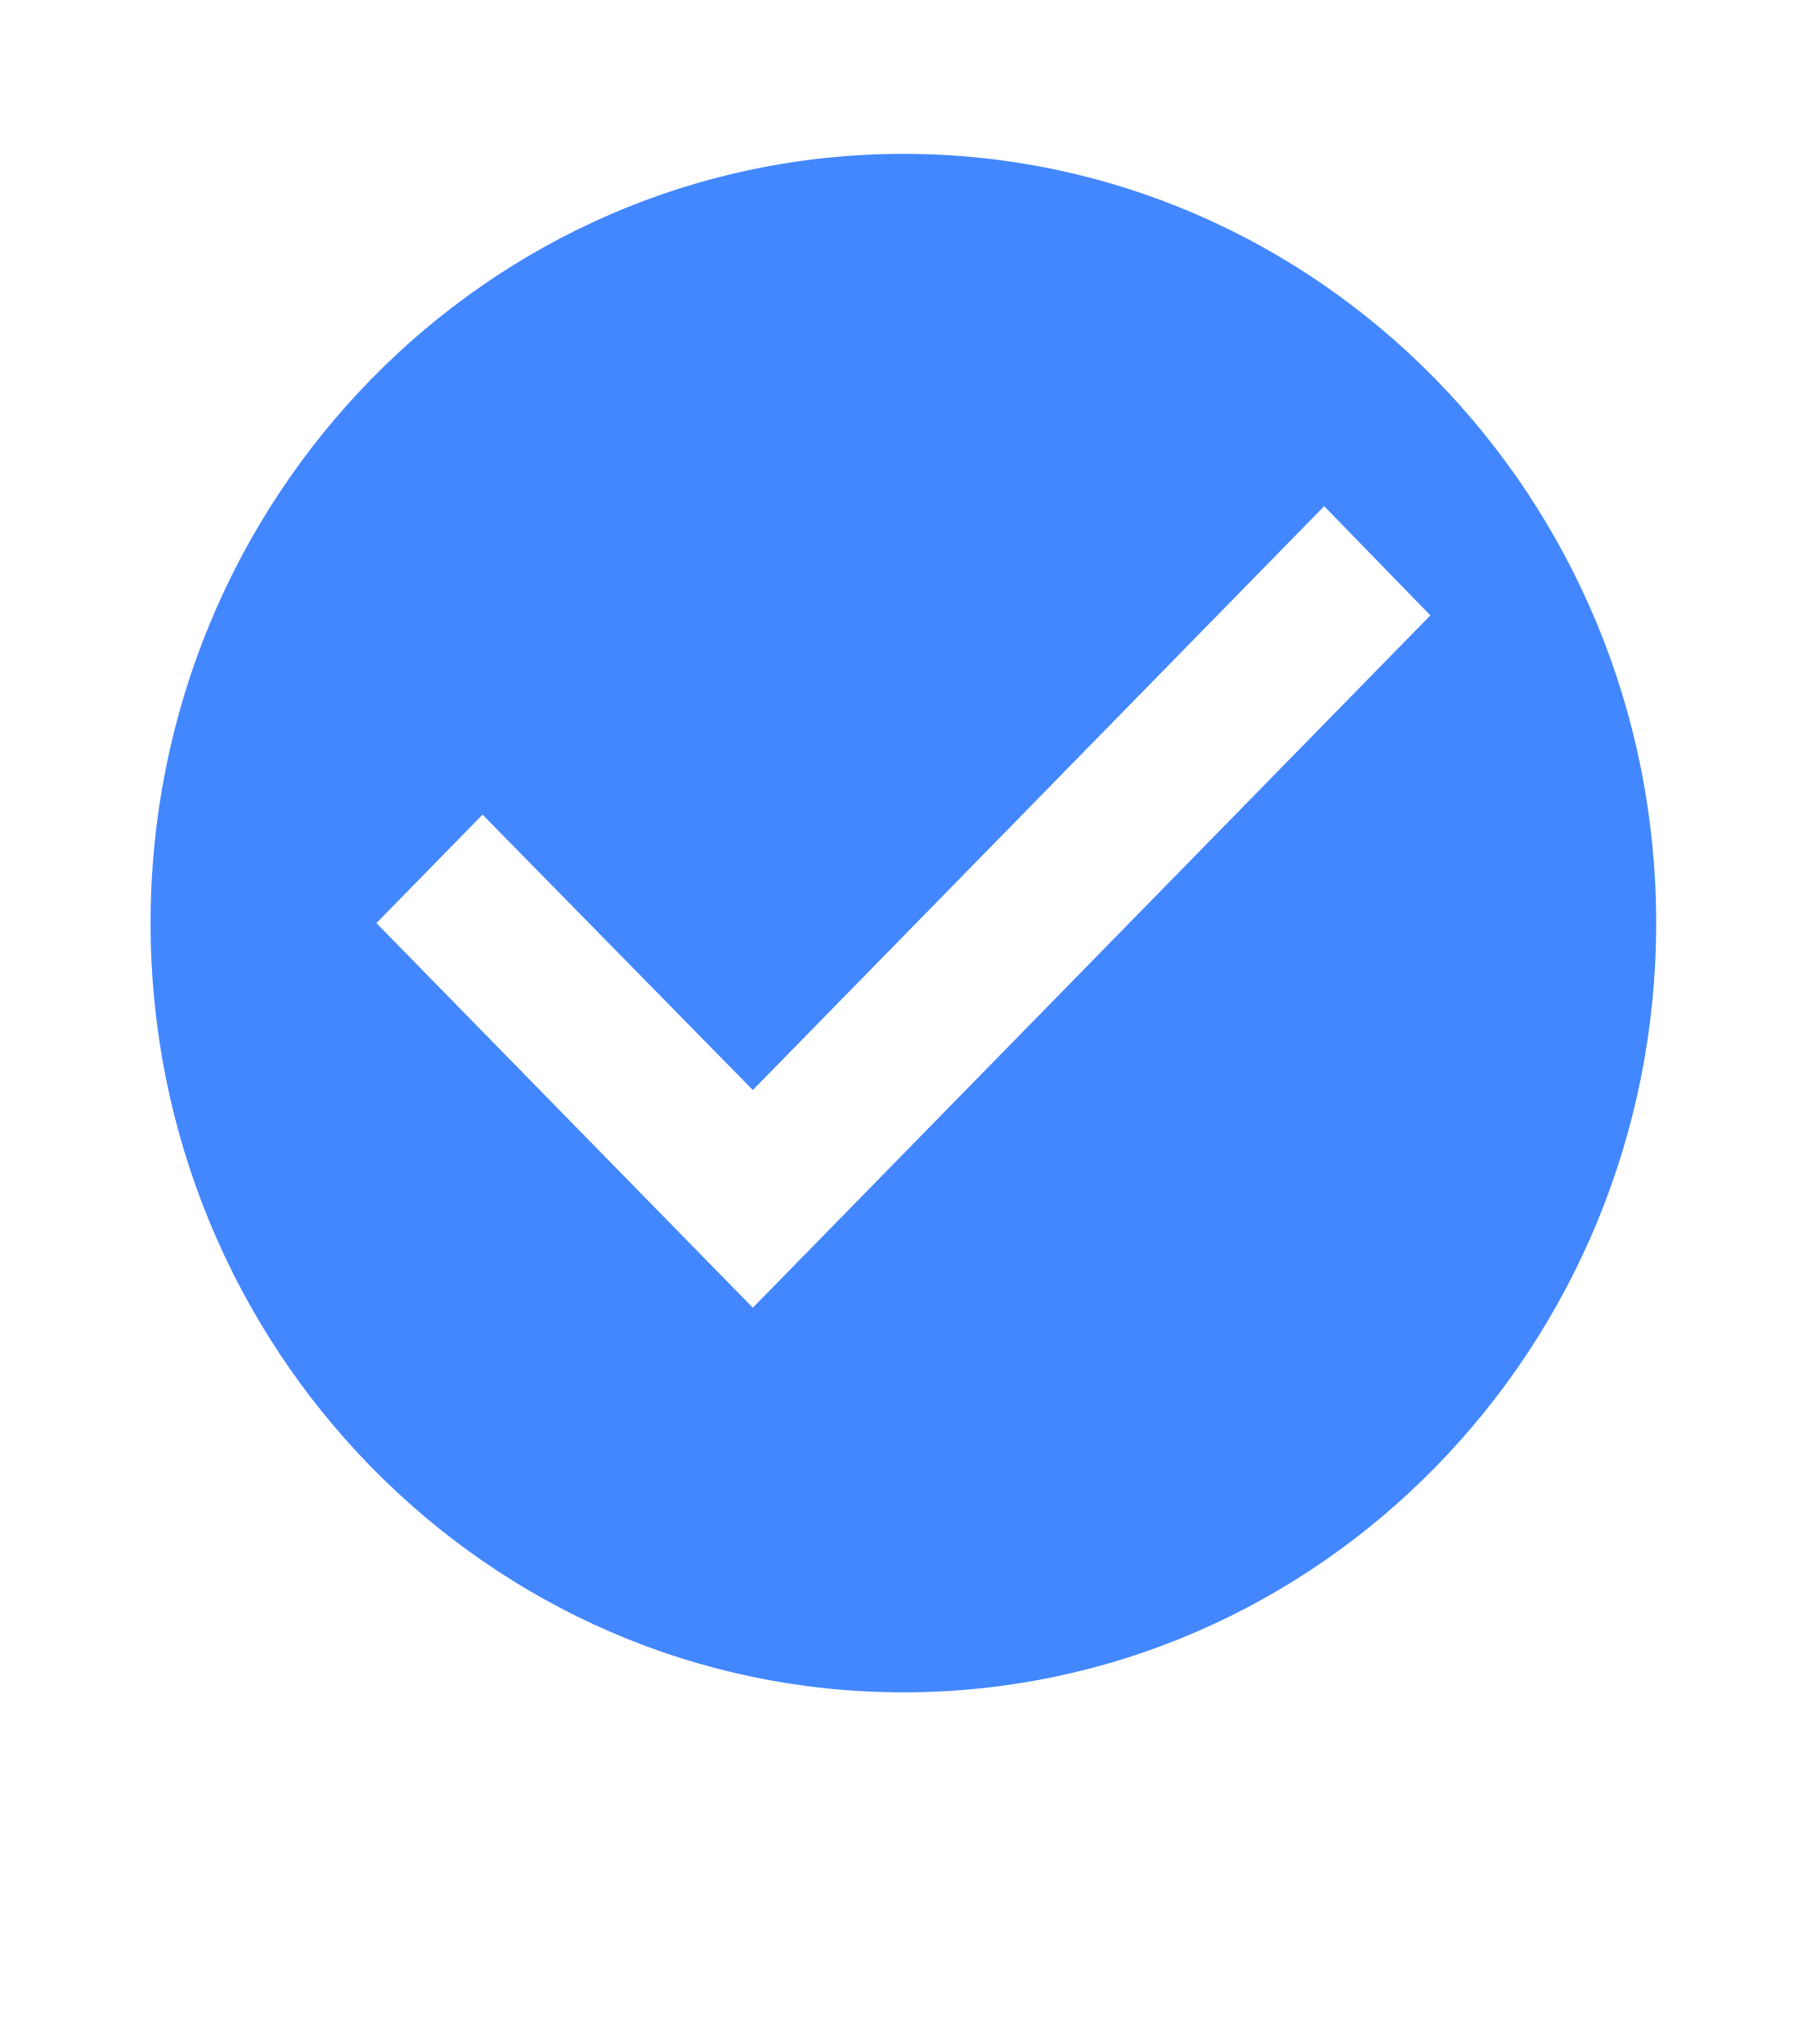
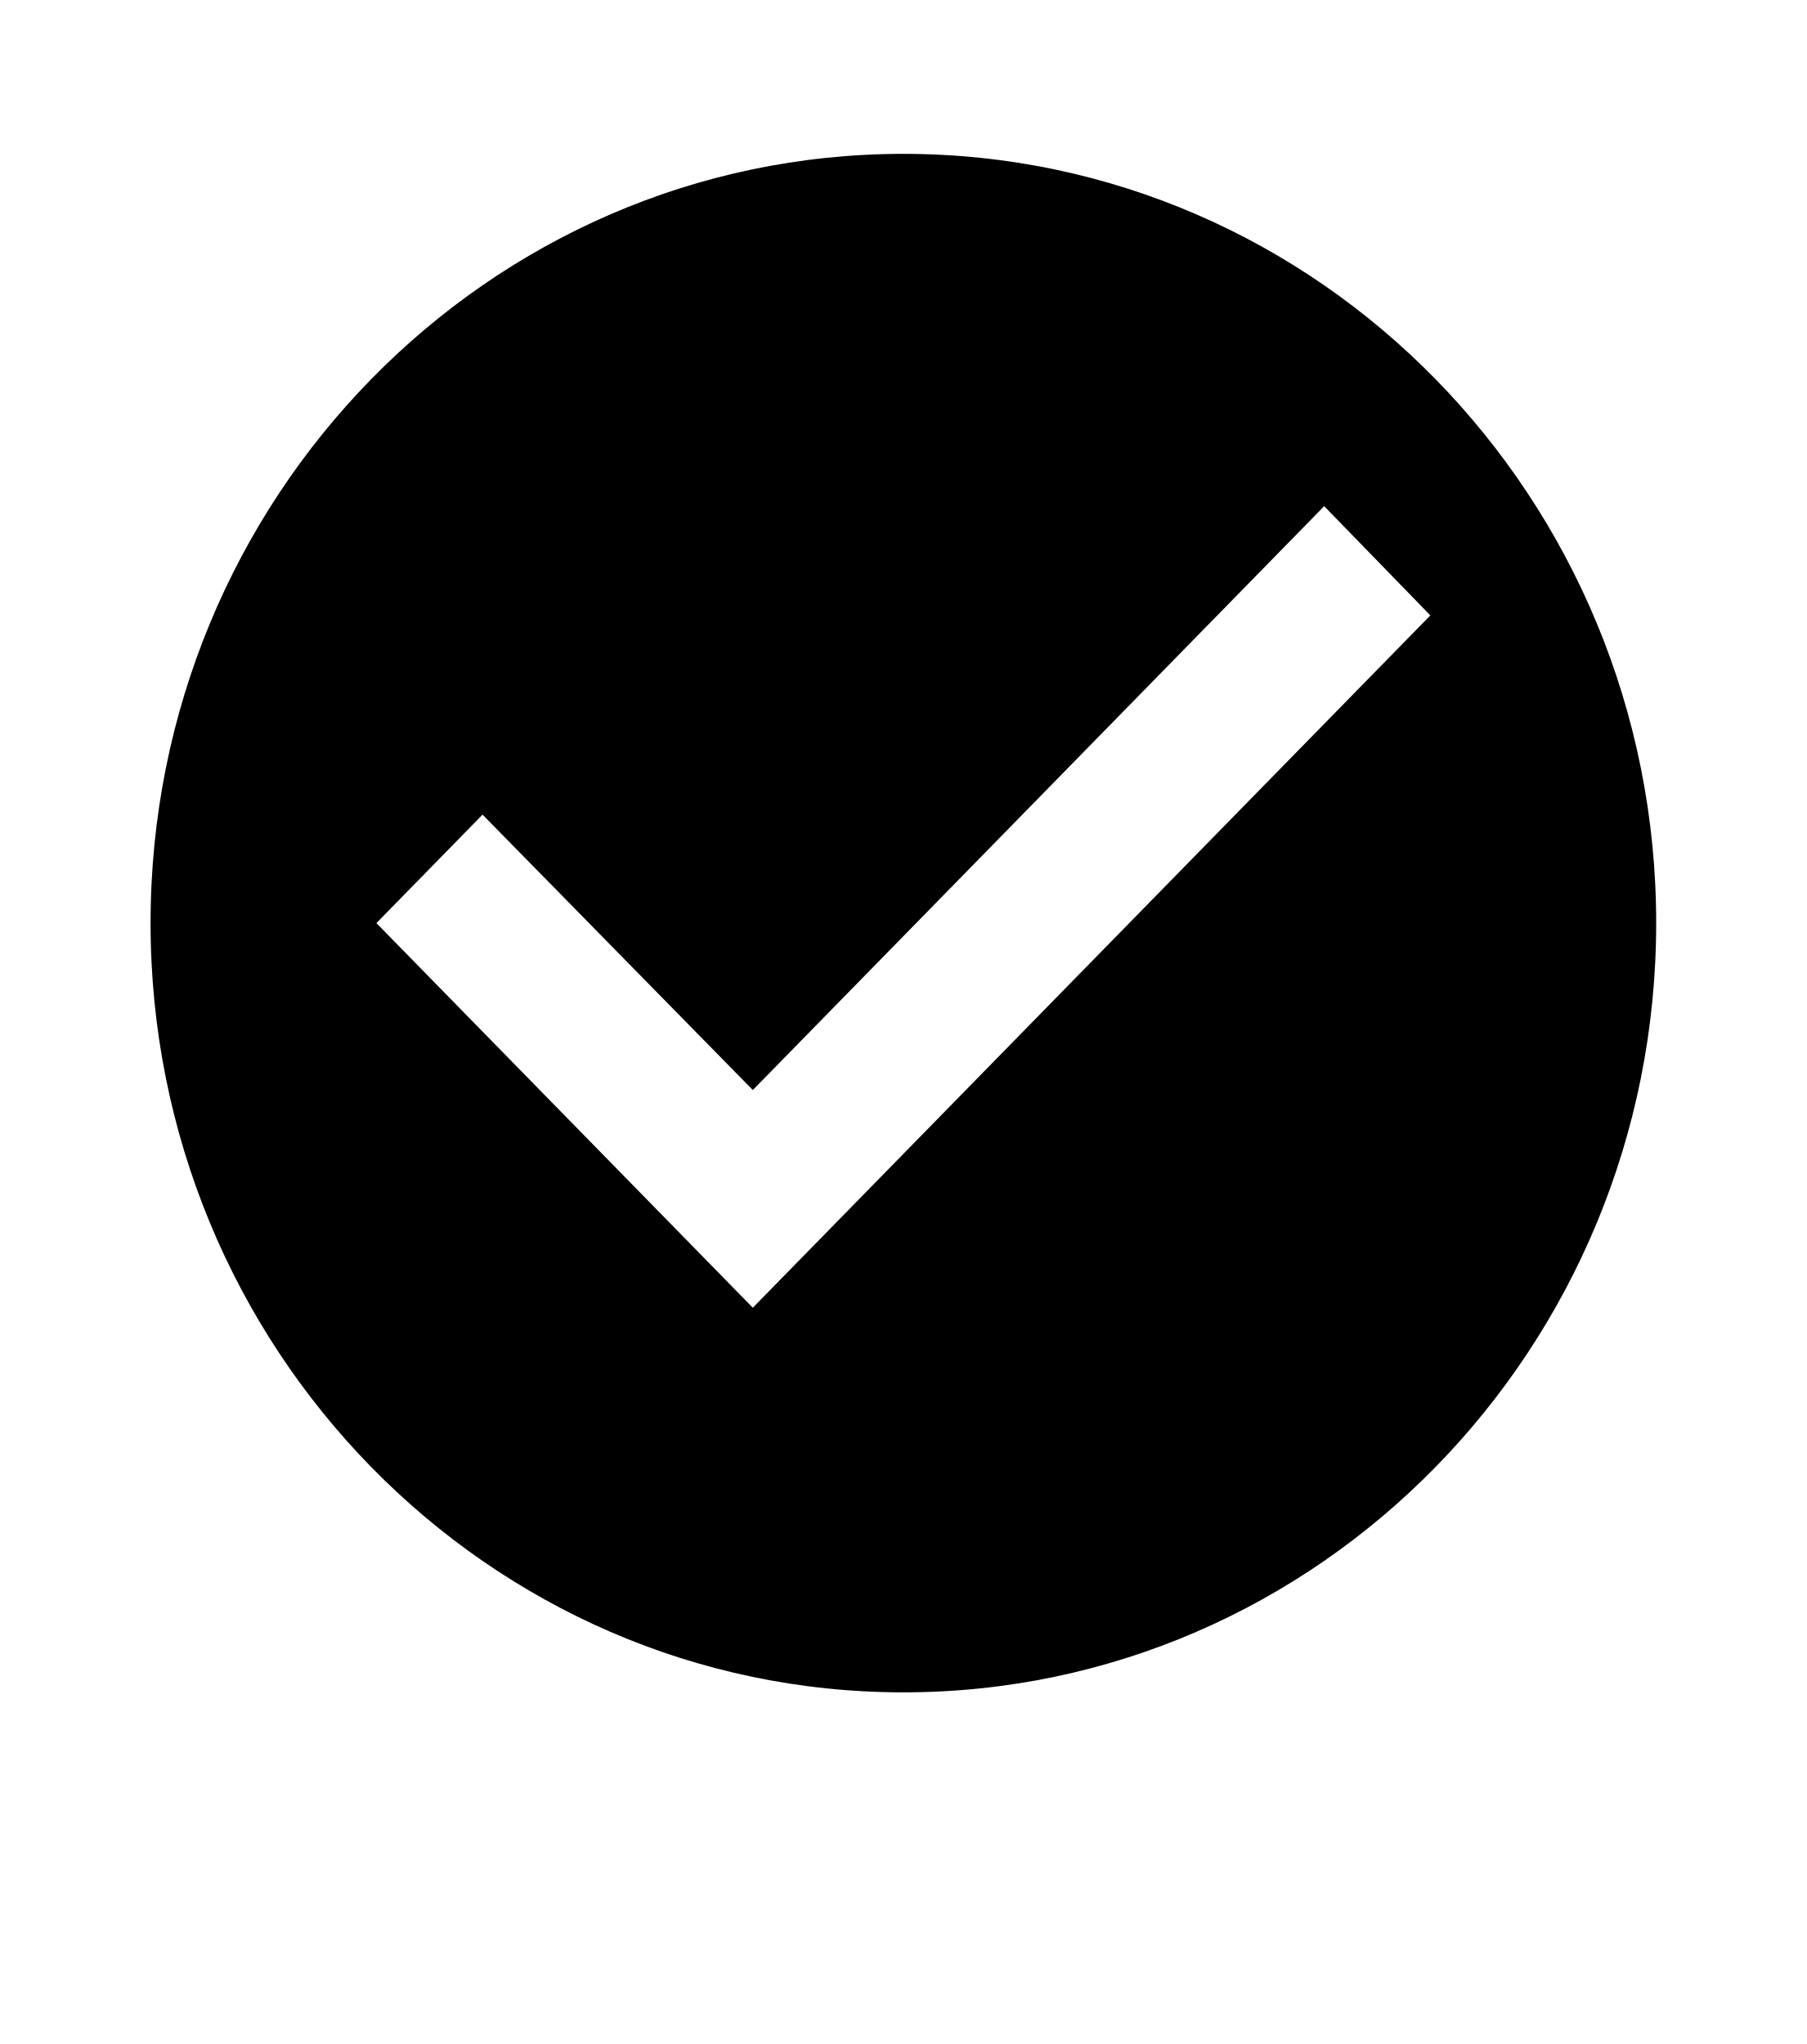
<svg xmlns="http://www.w3.org/2000/svg" width="137" height="155" viewBox="0 0 137 155" fill="none">
-   <path d="M68.5 11.667C36.99 11.667 11.417 37.8 11.417 70C11.417 102.2 36.99 128.334 68.5 128.334C100.01 128.334 125.584 102.2 125.584 70C125.584 37.8 100.01 11.667 68.5 11.667ZM57.084 99.167L28.542 70L36.591 61.775L57.084 82.659L100.41 38.384L108.459 46.667L57.084 99.167Z" fill="#4387FF" />
+   <path d="M68.5 11.667C36.99 11.667 11.417 37.8 11.417 70C11.417 102.2 36.99 128.334 68.5 128.334C100.01 128.334 125.584 102.2 125.584 70C125.584 37.8 100.01 11.667 68.5 11.667ZM57.084 99.167L28.542 70L36.591 61.775L57.084 82.659L100.41 38.384L108.459 46.667L57.084 99.167Z" fill="black" />
</svg>
